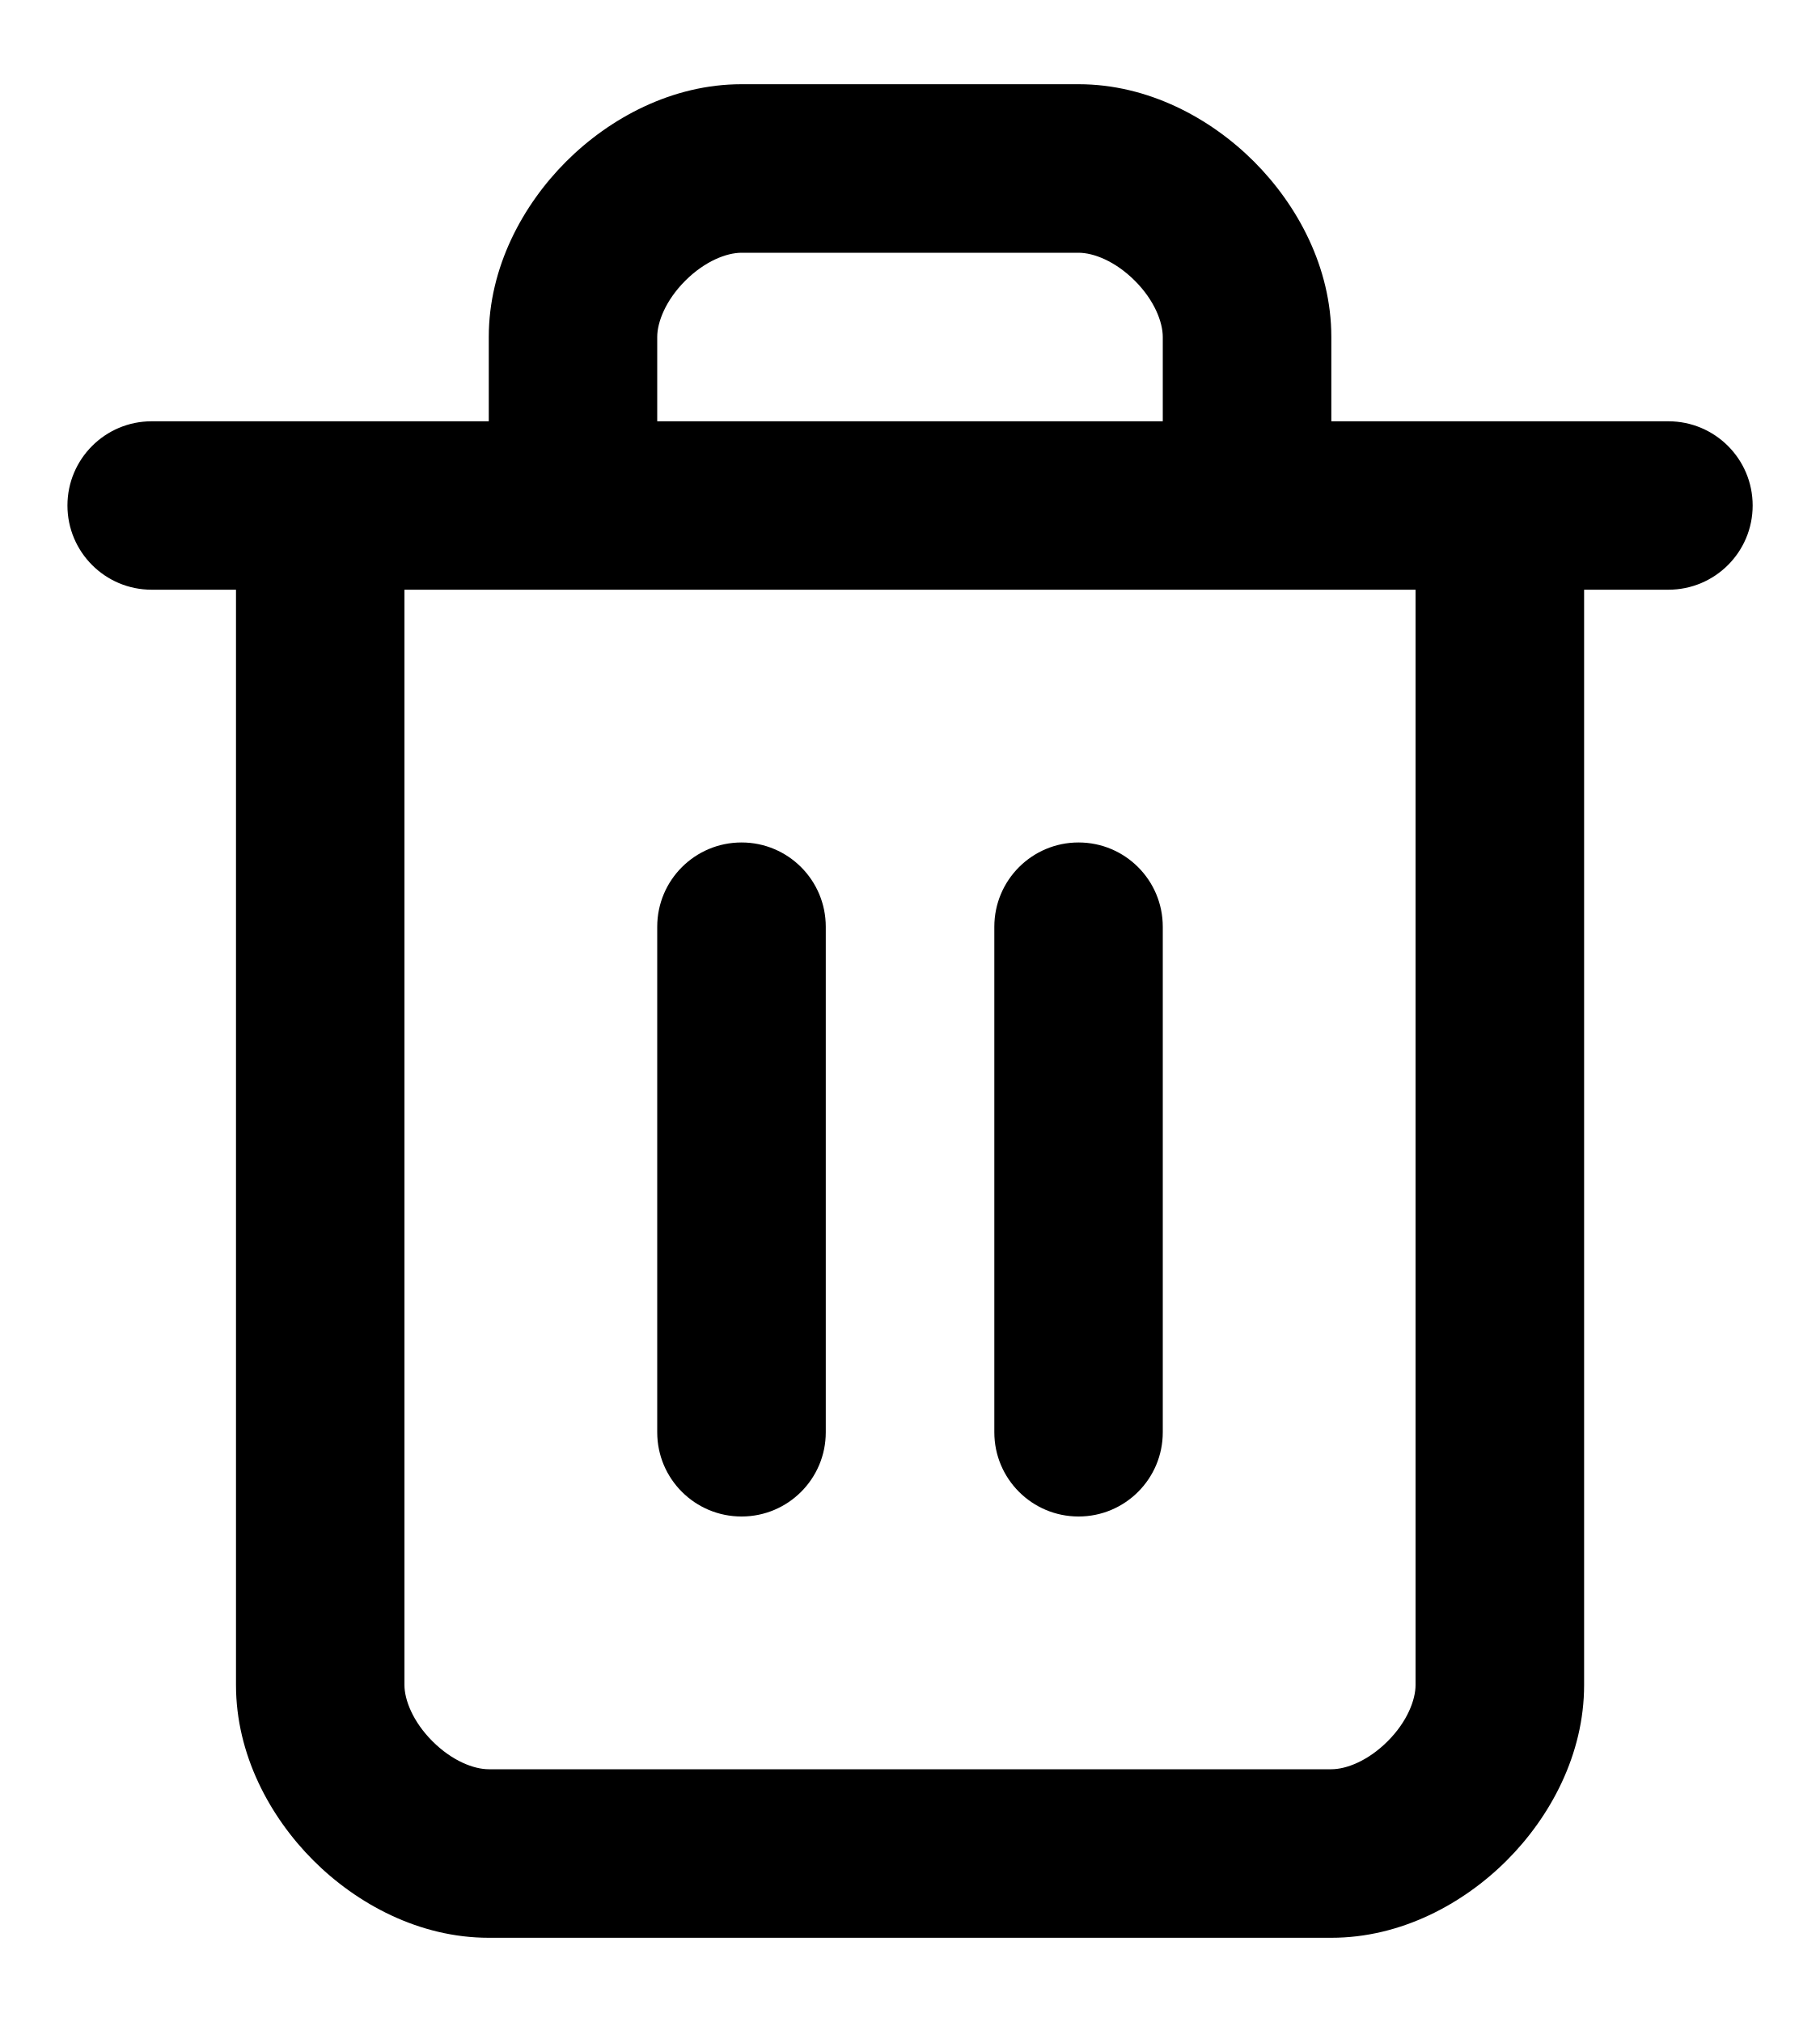
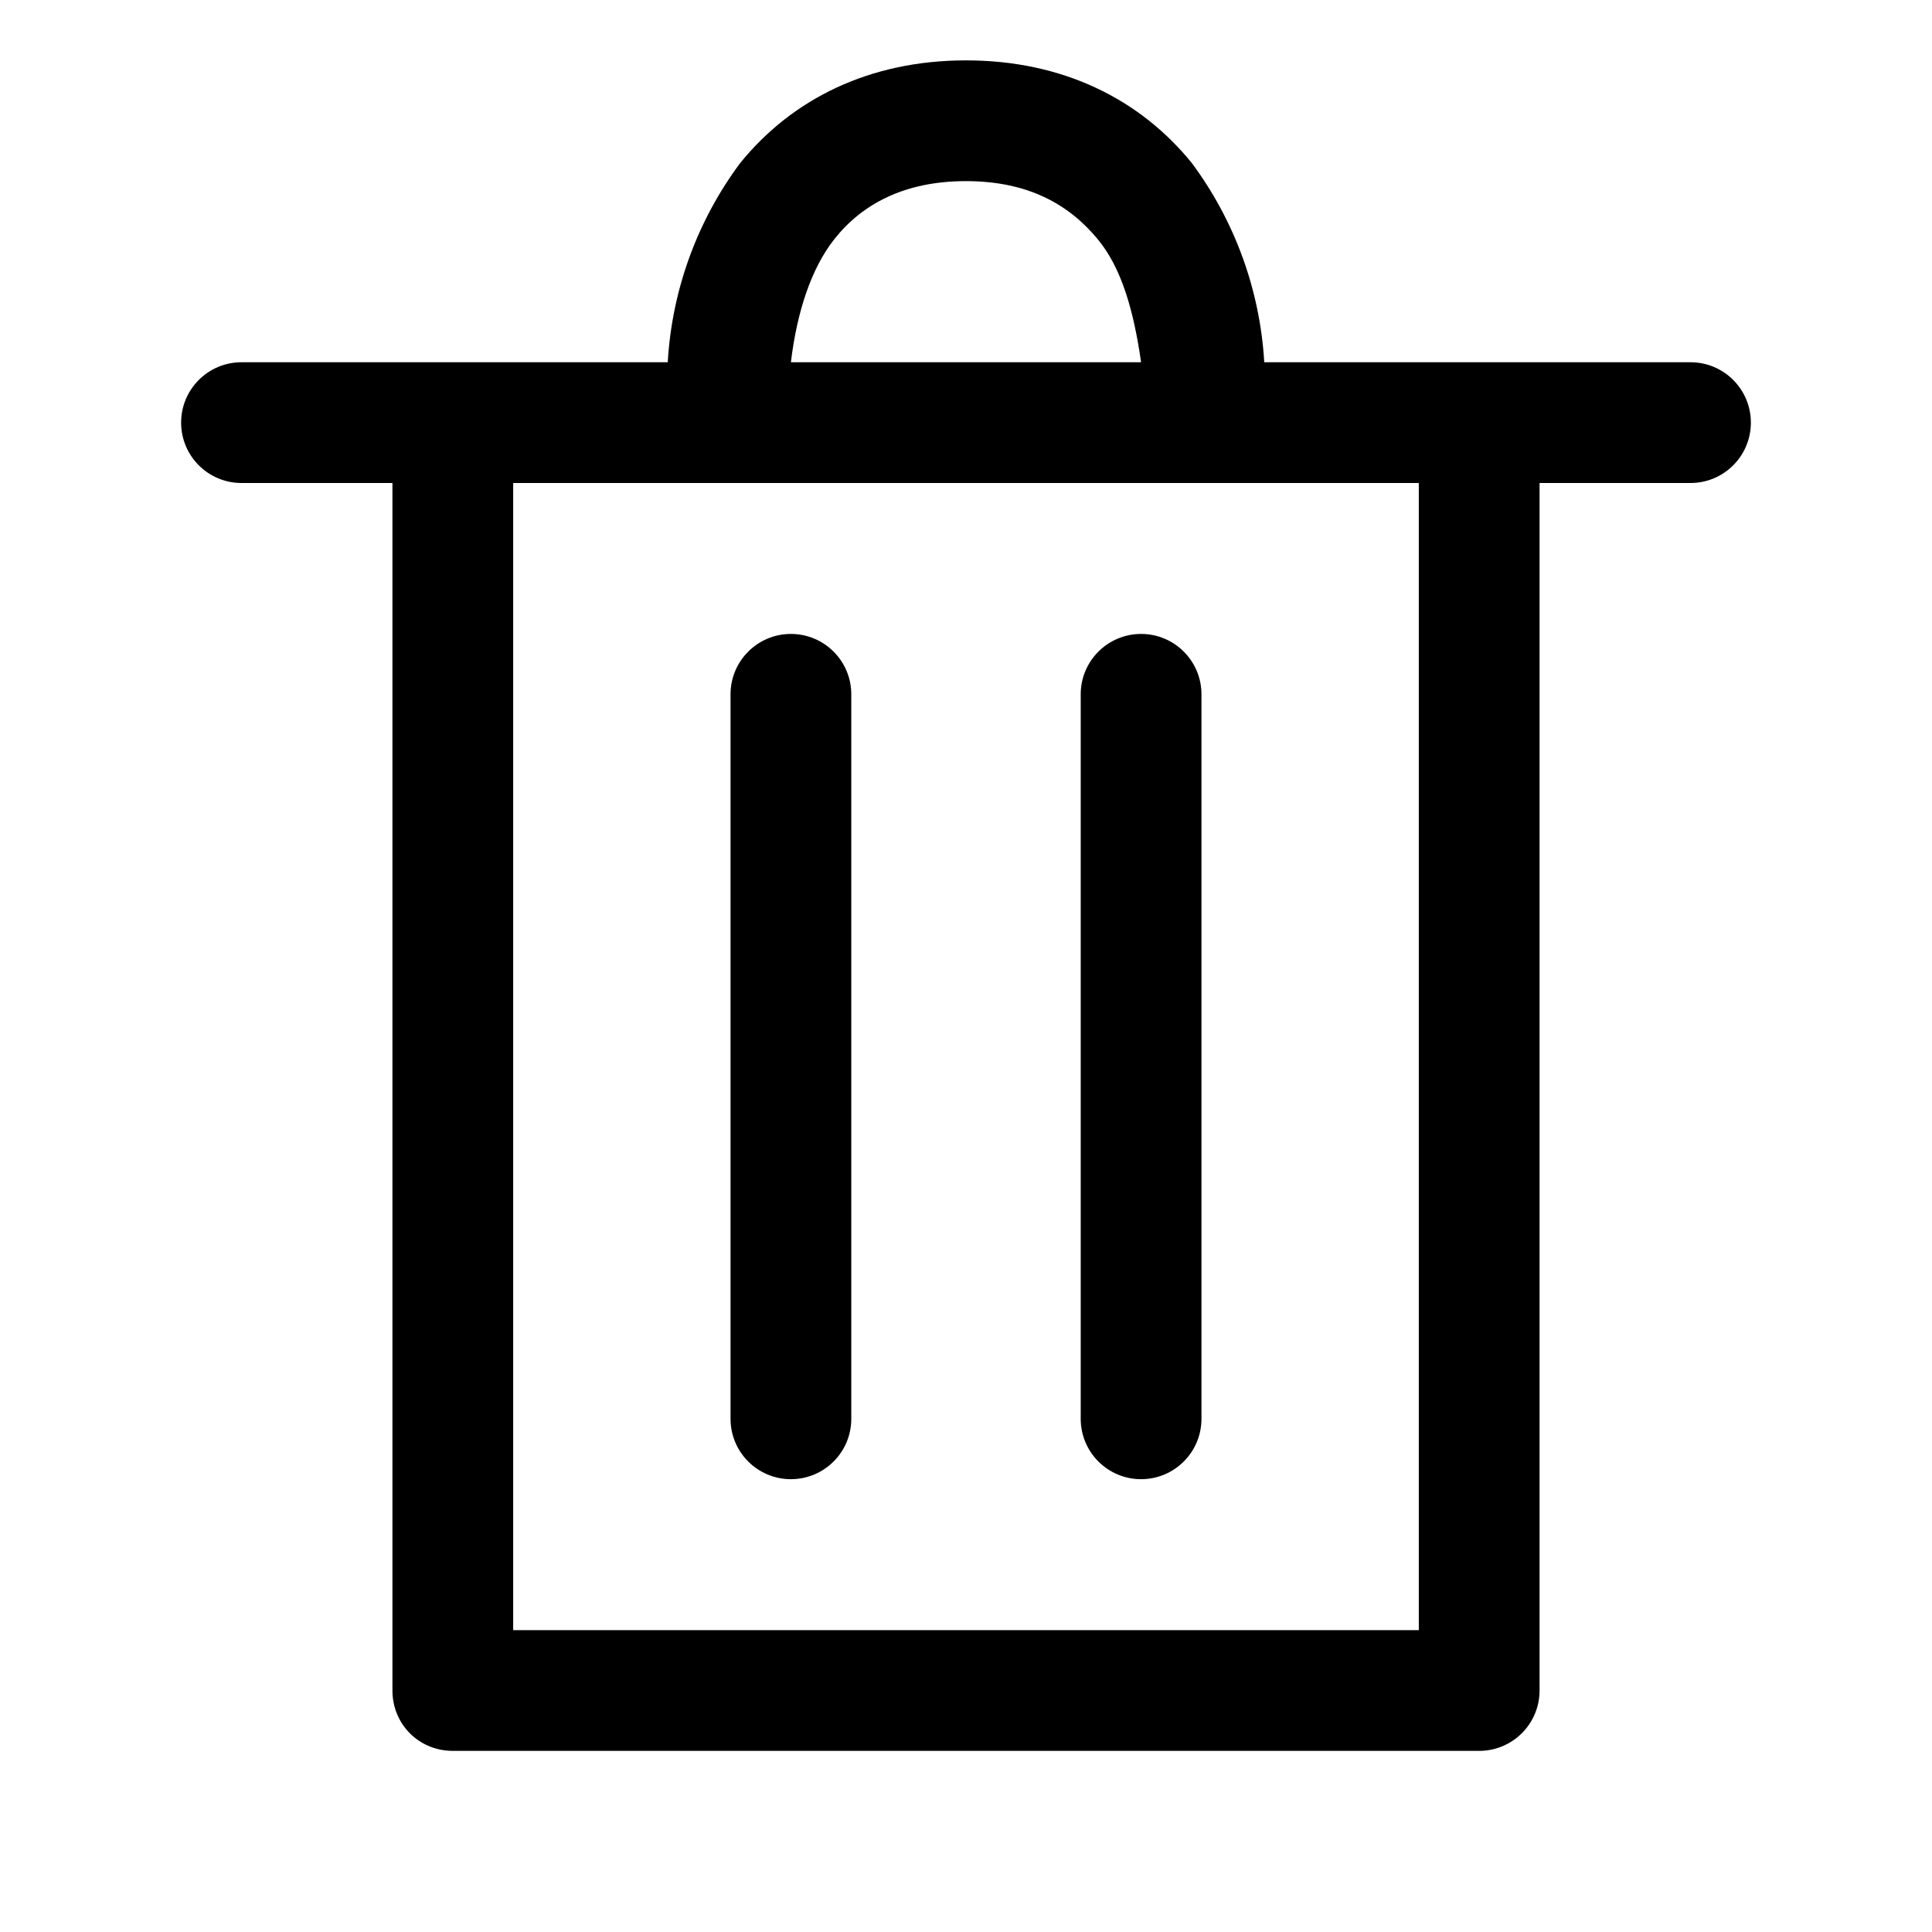
- <svg xmlns="http://www.w3.org/2000/svg" viewBox="0 0 18 20" fill="none">
-   <path fill-rule="evenodd" clip-rule="evenodd" d="M6.5 3.333C6.5 3.188 6.582 2.972 6.777 2.777C6.973 2.581 7.188 2.5 7.334 2.5H10.667C10.813 2.5 11.028 2.581 11.224 2.777C11.419 2.972 11.5 3.188 11.5 3.333V4.167H6.5V3.333ZM5.661 5.833L5.667 5.833L5.673 5.833H12.328L12.334 5.833L12.339 5.833H14V16.667C14 16.812 13.919 17.028 13.724 17.223C13.528 17.419 13.313 17.5 13.167 17.5H4.834C4.688 17.5 4.473 17.419 4.277 17.223C4.082 17.028 4 16.812 4 16.667V5.833H5.661ZM4.834 4.167V3.333C4.834 2.646 5.169 2.028 5.599 1.598C6.028 1.169 6.646 0.833 7.334 0.833H10.667C11.355 0.833 11.973 1.169 12.402 1.598C12.832 2.028 13.167 2.646 13.167 3.333V4.167H14.834H16.5C16.961 4.167 17.334 4.54 17.334 5C17.334 5.46 16.961 5.833 16.5 5.833H15.667V16.667C15.667 17.354 15.332 17.972 14.902 18.402C14.473 18.831 13.855 19.167 13.167 19.167H4.834C4.146 19.167 3.528 18.831 3.099 18.402C2.669 17.972 2.334 17.354 2.334 16.667V5.833H1.5C1.04 5.833 0.667 5.46 0.667 5C0.667 4.54 1.04 4.167 1.5 4.167H3.167H4.834ZM7.334 8.333C7.794 8.333 8.167 8.706 8.167 9.167V14.167C8.167 14.627 7.794 15 7.334 15C6.873 15 6.5 14.627 6.5 14.167V9.167C6.5 8.706 6.873 8.333 7.334 8.333ZM11.5 9.167C11.5 8.706 11.127 8.333 10.667 8.333C10.207 8.333 9.834 8.706 9.834 9.167V14.167C9.834 14.627 10.207 15 10.667 15C11.127 15 11.5 14.627 11.5 14.167V9.167Z" fill="black" />
+ <svg xmlns="http://www.w3.org/2000/svg" class="icon icon-remove" viewBox="0 0 16 16">
+   <path fill="currentColor" d="M14 3h-3.53a3.07 3.07 0 0 0-.6-1.65C9.44.82 8.8.5 8 .5s-1.44.32-1.87.85A3.06 3.06 0 0 0 5.53 3H2a.5.5 0 0 0 0 1h1.25v10c0 .28.22.5.5.5h8.5a.5.5 0 0 0 .5-.5V4H14a.5.5 0 0 0 0-1M6.91 1.98c.23-.29.58-.48 1.09-.48s.85.19 1.09.48c.2.24.3.6.36 1.02h-2.9c.05-.42.17-.78.36-1.02m4.84 11.52h-7.5V4h7.5z" />
+   <path fill="currentColor" d="M6.55 5.25a.5.5 0 0 0-.5.5v6a.5.5 0 0 0 1 0v-6a.5.5 0 0 0-.5-.5m2.9 0a.5.5 0 0 0-.5.5v6a.5.5 0 0 0 1 0v-6a.5.5 0 0 0-.5-.5" />
</svg>
